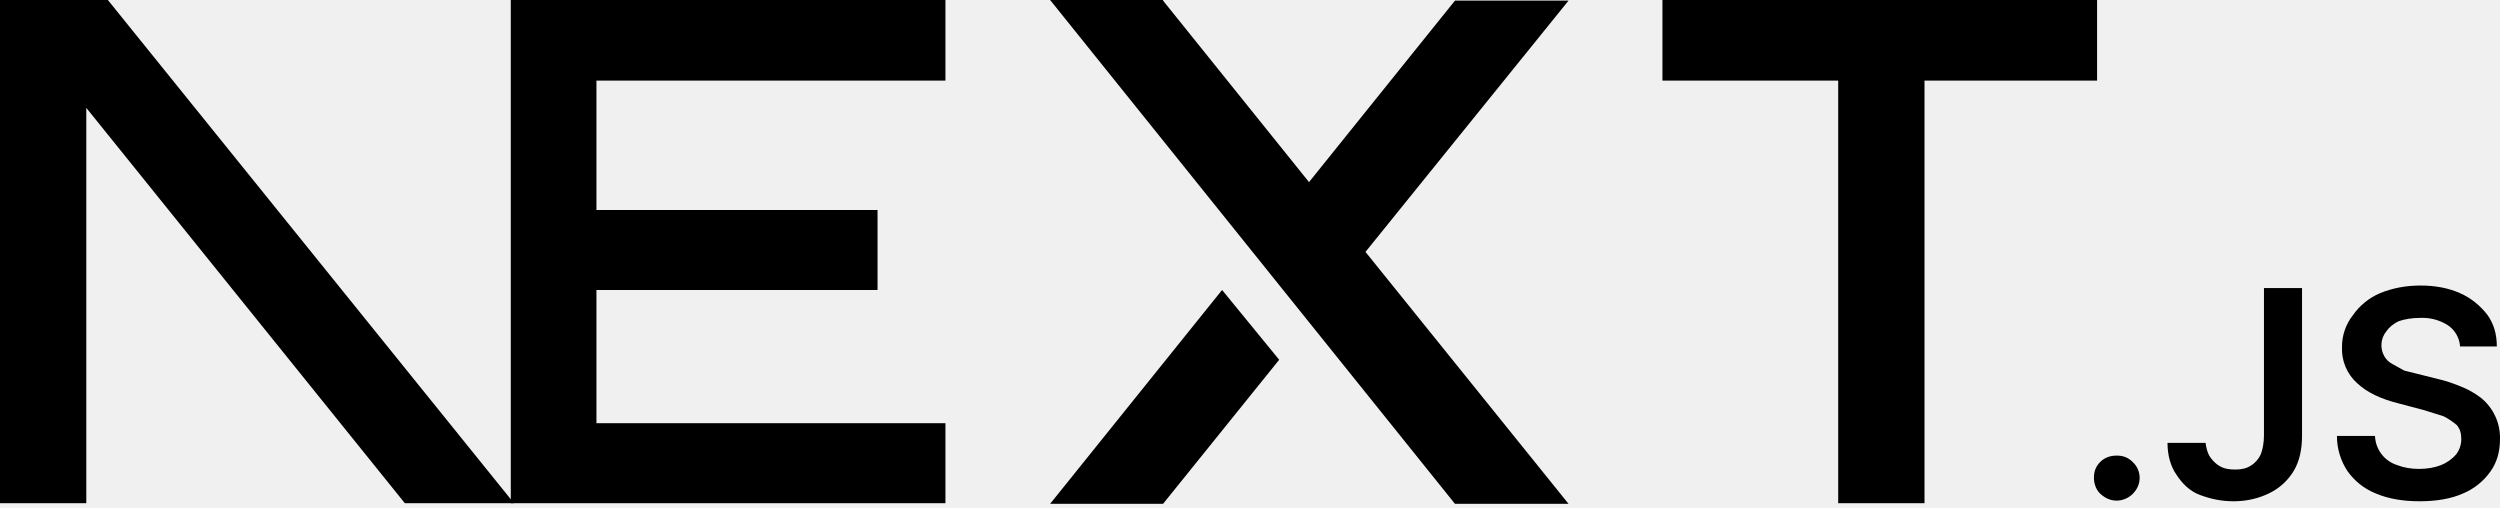
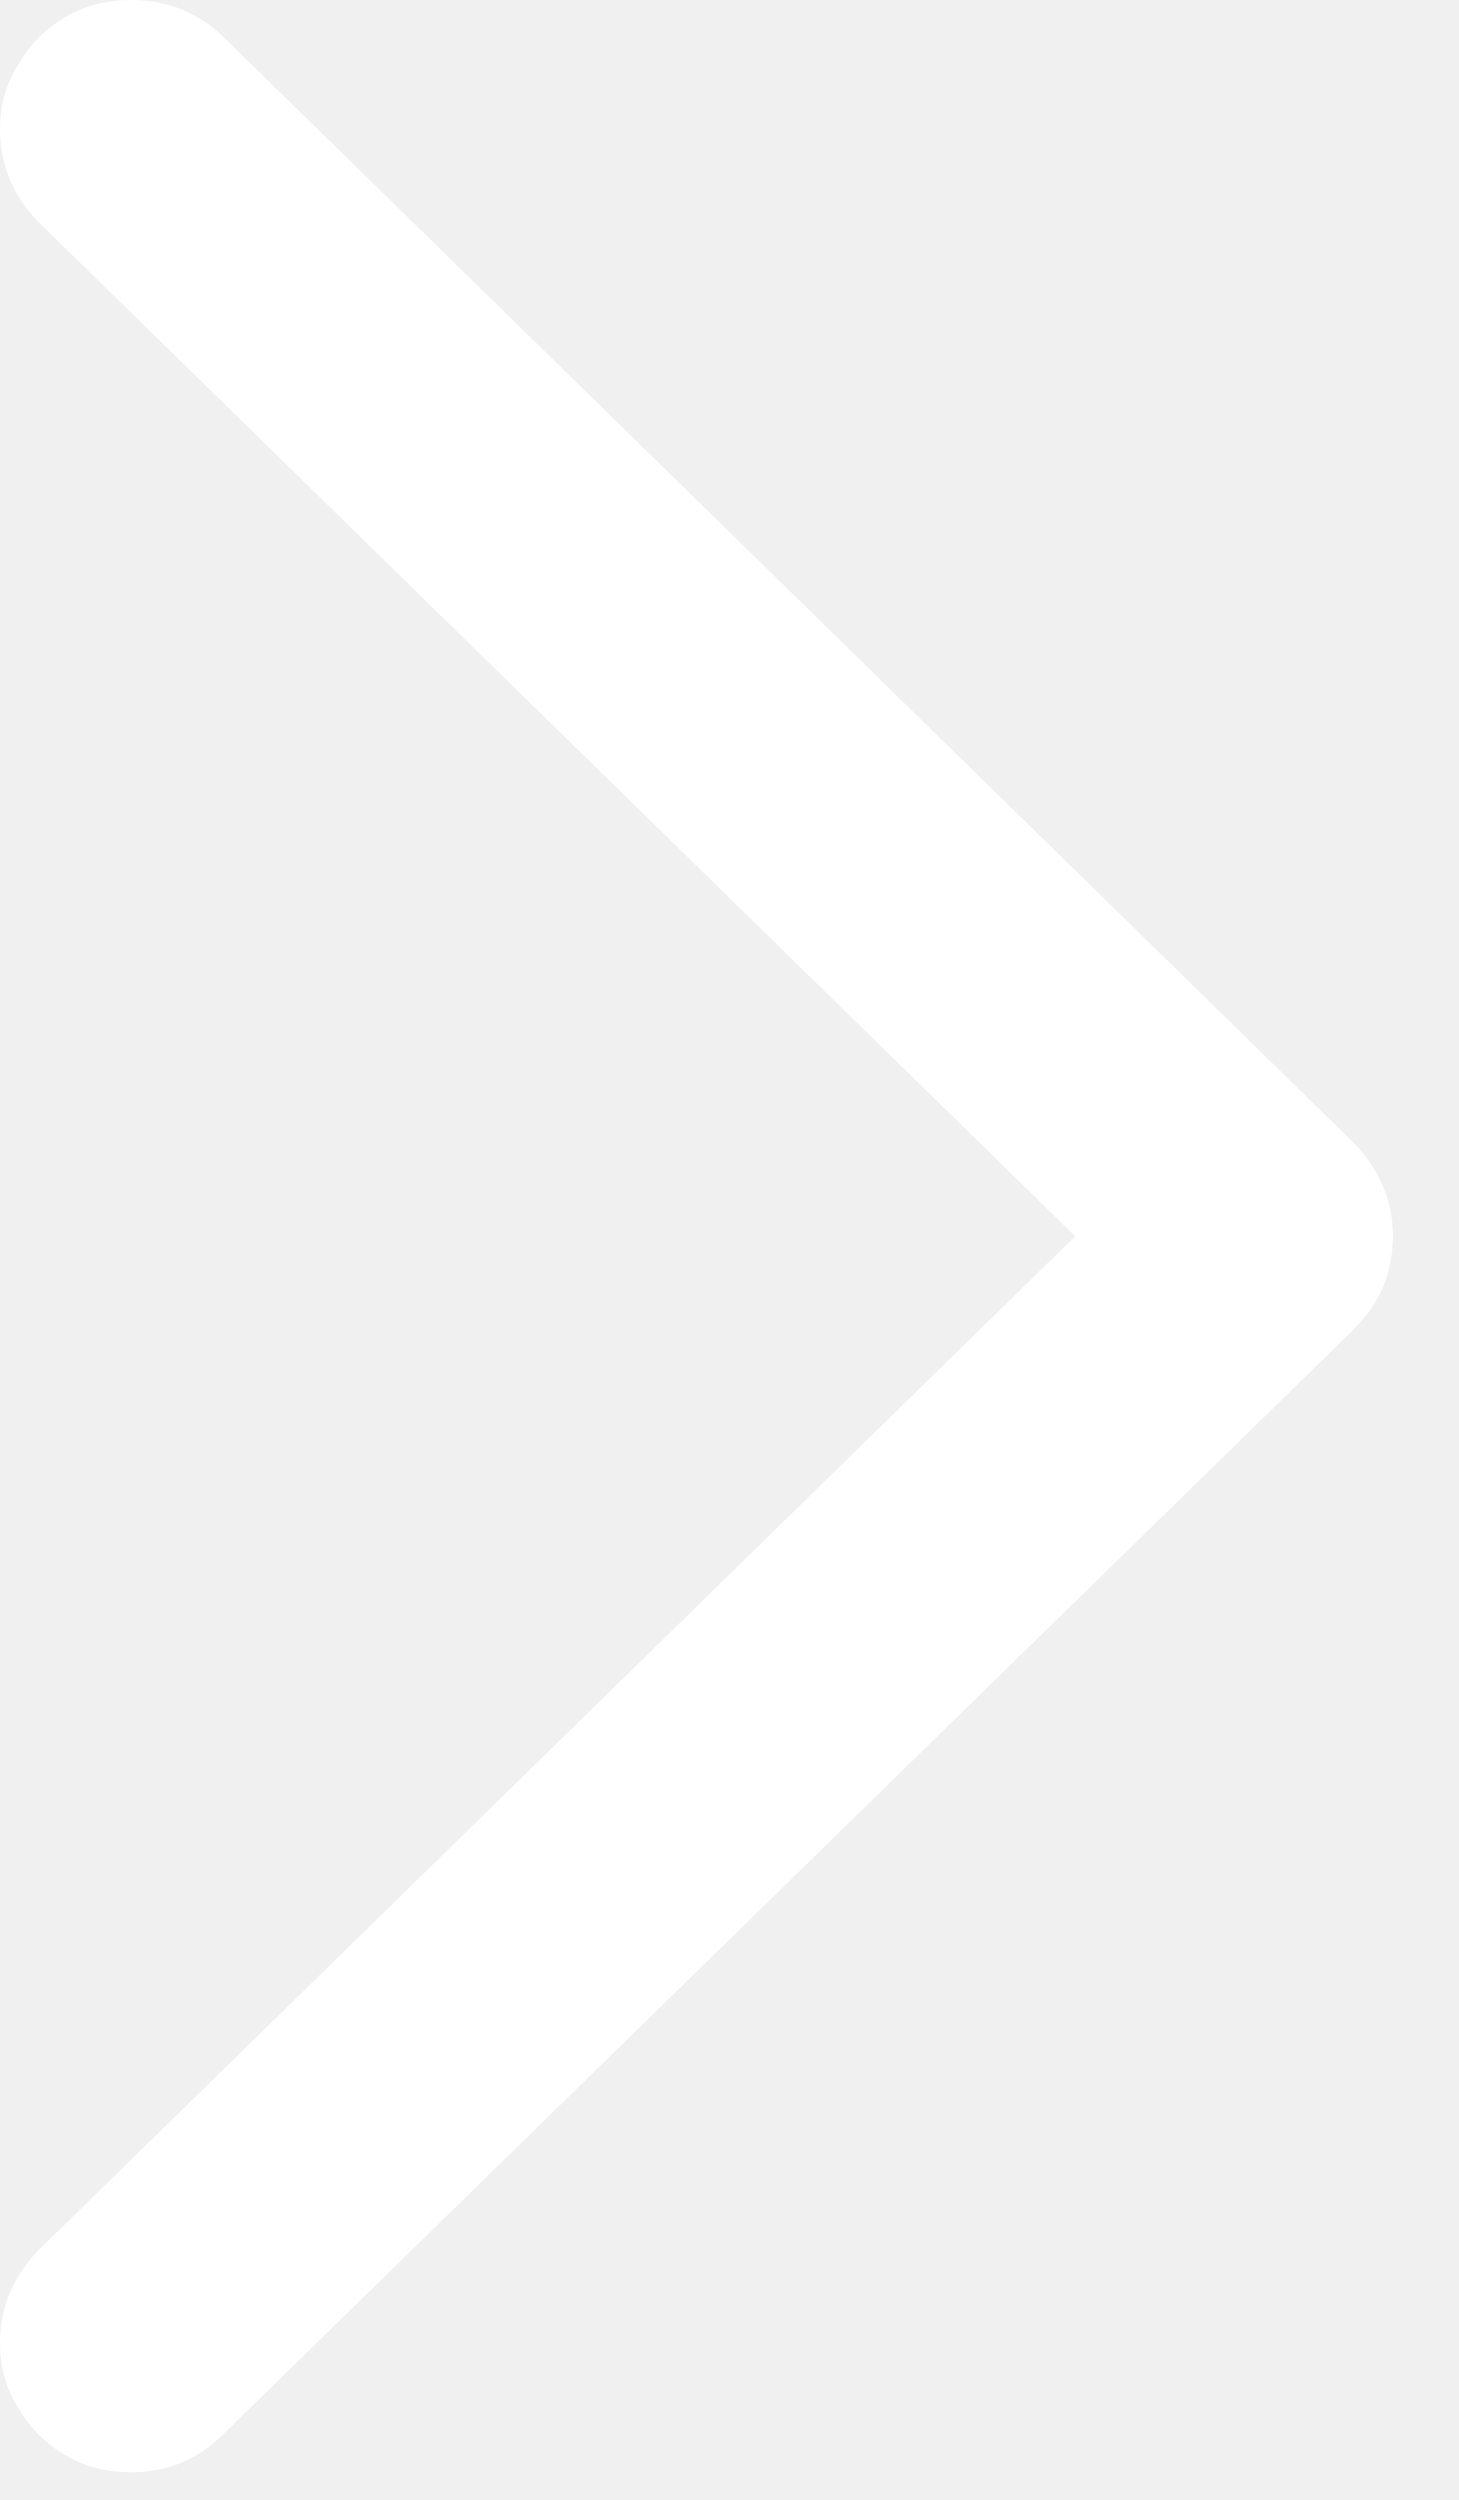
- <svg xmlns="http://www.w3.org/2000/svg" fill="none" viewBox="0 0 394 80">
-   <path fill="#000" d="M262 0h68.5v12.7h-27.2v66.6h-13.6V12.7H262V0ZM149 0v12.7H94v20.4h44.3v12.6H94v21h55v12.6H80.5V0h68.7zm34.3 0h-17.8l63.8 79.4h17.9l-32-39.7 32-39.6h-17.9l-23 28.6-23-28.6zm18.3 56.7-9-11-27.1 33.7h17.8l18.3-22.7z" />
-   <path fill="#000" d="M81 79.3 17 0H0v79.3h13.6V17l50.2 62.3H81Zm252.6-.4c-1 0-1.8-.4-2.5-1s-1.1-1.6-1.1-2.6.3-1.8 1-2.5 1.6-1 2.6-1 1.8.3 2.5 1a3.4 3.4 0 0 1 .6 4.3 3.7 3.7 0 0 1-3 1.8zm23.2-33.5h6v23.3c0 2.1-.4 4-1.3 5.5a9.1 9.1 0 0 1-3.8 3.5c-1.6.8-3.5 1.3-5.7 1.3-2 0-3.7-.4-5.3-1s-2.8-1.8-3.7-3.2c-.9-1.3-1.4-3-1.4-5h6c.1.8.3 1.6.7 2.2s1 1.2 1.6 1.5c.7.4 1.5.5 2.4.5 1 0 1.8-.2 2.4-.6a4 4 0 0 0 1.6-1.8c.3-.8.5-1.8.5-3V45.5zm30.9 9.1a4.4 4.4 0 0 0-2-3.3 7.5 7.5 0 0 0-4.3-1.1c-1.3 0-2.4.2-3.3.5-.9.4-1.6 1-2 1.6a3.5 3.5 0 0 0-.3 4c.3.5.7.9 1.3 1.2l1.8 1 2 .5 3.2.8c1.3.3 2.5.7 3.7 1.2a13 13 0 0 1 3.2 1.8 8.1 8.1 0 0 1 3 6.5c0 2-.5 3.7-1.5 5.1a10 10 0 0 1-4.4 3.5c-1.8.8-4.1 1.2-6.8 1.2-2.6 0-4.9-.4-6.8-1.2-2-.8-3.4-2-4.5-3.5a10 10 0 0 1-1.7-5.6h6a5 5 0 0 0 3.5 4.6c1 .4 2.2.6 3.4.6 1.3 0 2.5-.2 3.5-.6 1-.4 1.8-1 2.4-1.7a4 4 0 0 0 .8-2.4c0-.9-.2-1.6-.7-2.2a11 11 0 0 0-2.1-1.4l-3.2-1-3.8-1c-2.8-.7-5-1.7-6.6-3.2a7.2 7.2 0 0 1-2.4-5.7 8 8 0 0 1 1.7-5 10 10 0 0 1 4.3-3.5c2-.8 4-1.2 6.4-1.2 2.3 0 4.4.4 6.2 1.2 1.8.8 3.2 2 4.3 3.4 1 1.4 1.5 3 1.5 5h-5.8z" />
+ <svg xmlns="http://www.w3.org/2000/svg" width="7" height="12" viewBox="0 0 7 12" fill="none">
+   <path d="M6.686 5.934C6.686 5.847 6.67 5.767 6.638 5.694C6.606 5.617 6.558 5.546 6.494 5.482L1.073 0.178C0.95 0.059 0.802 0 0.629 0C0.51 0 0.406 0.027 0.314 0.082C0.219 0.137 0.144 0.212 0.089 0.308C0.03 0.399 0 0.504 0 0.622C0 0.791 0.062 0.939 0.185 1.066L5.161 5.934L0.185 10.801C0.062 10.928 0 11.076 0 11.245C0 11.364 0.03 11.468 0.089 11.56C0.144 11.655 0.219 11.73 0.314 11.785C0.406 11.84 0.51 11.867 0.629 11.867C0.802 11.867 0.95 11.806 1.073 11.683L6.494 6.385C6.558 6.321 6.606 6.253 6.638 6.18C6.67 6.102 6.686 6.02 6.686 5.934Z" fill="white" />
</svg>
